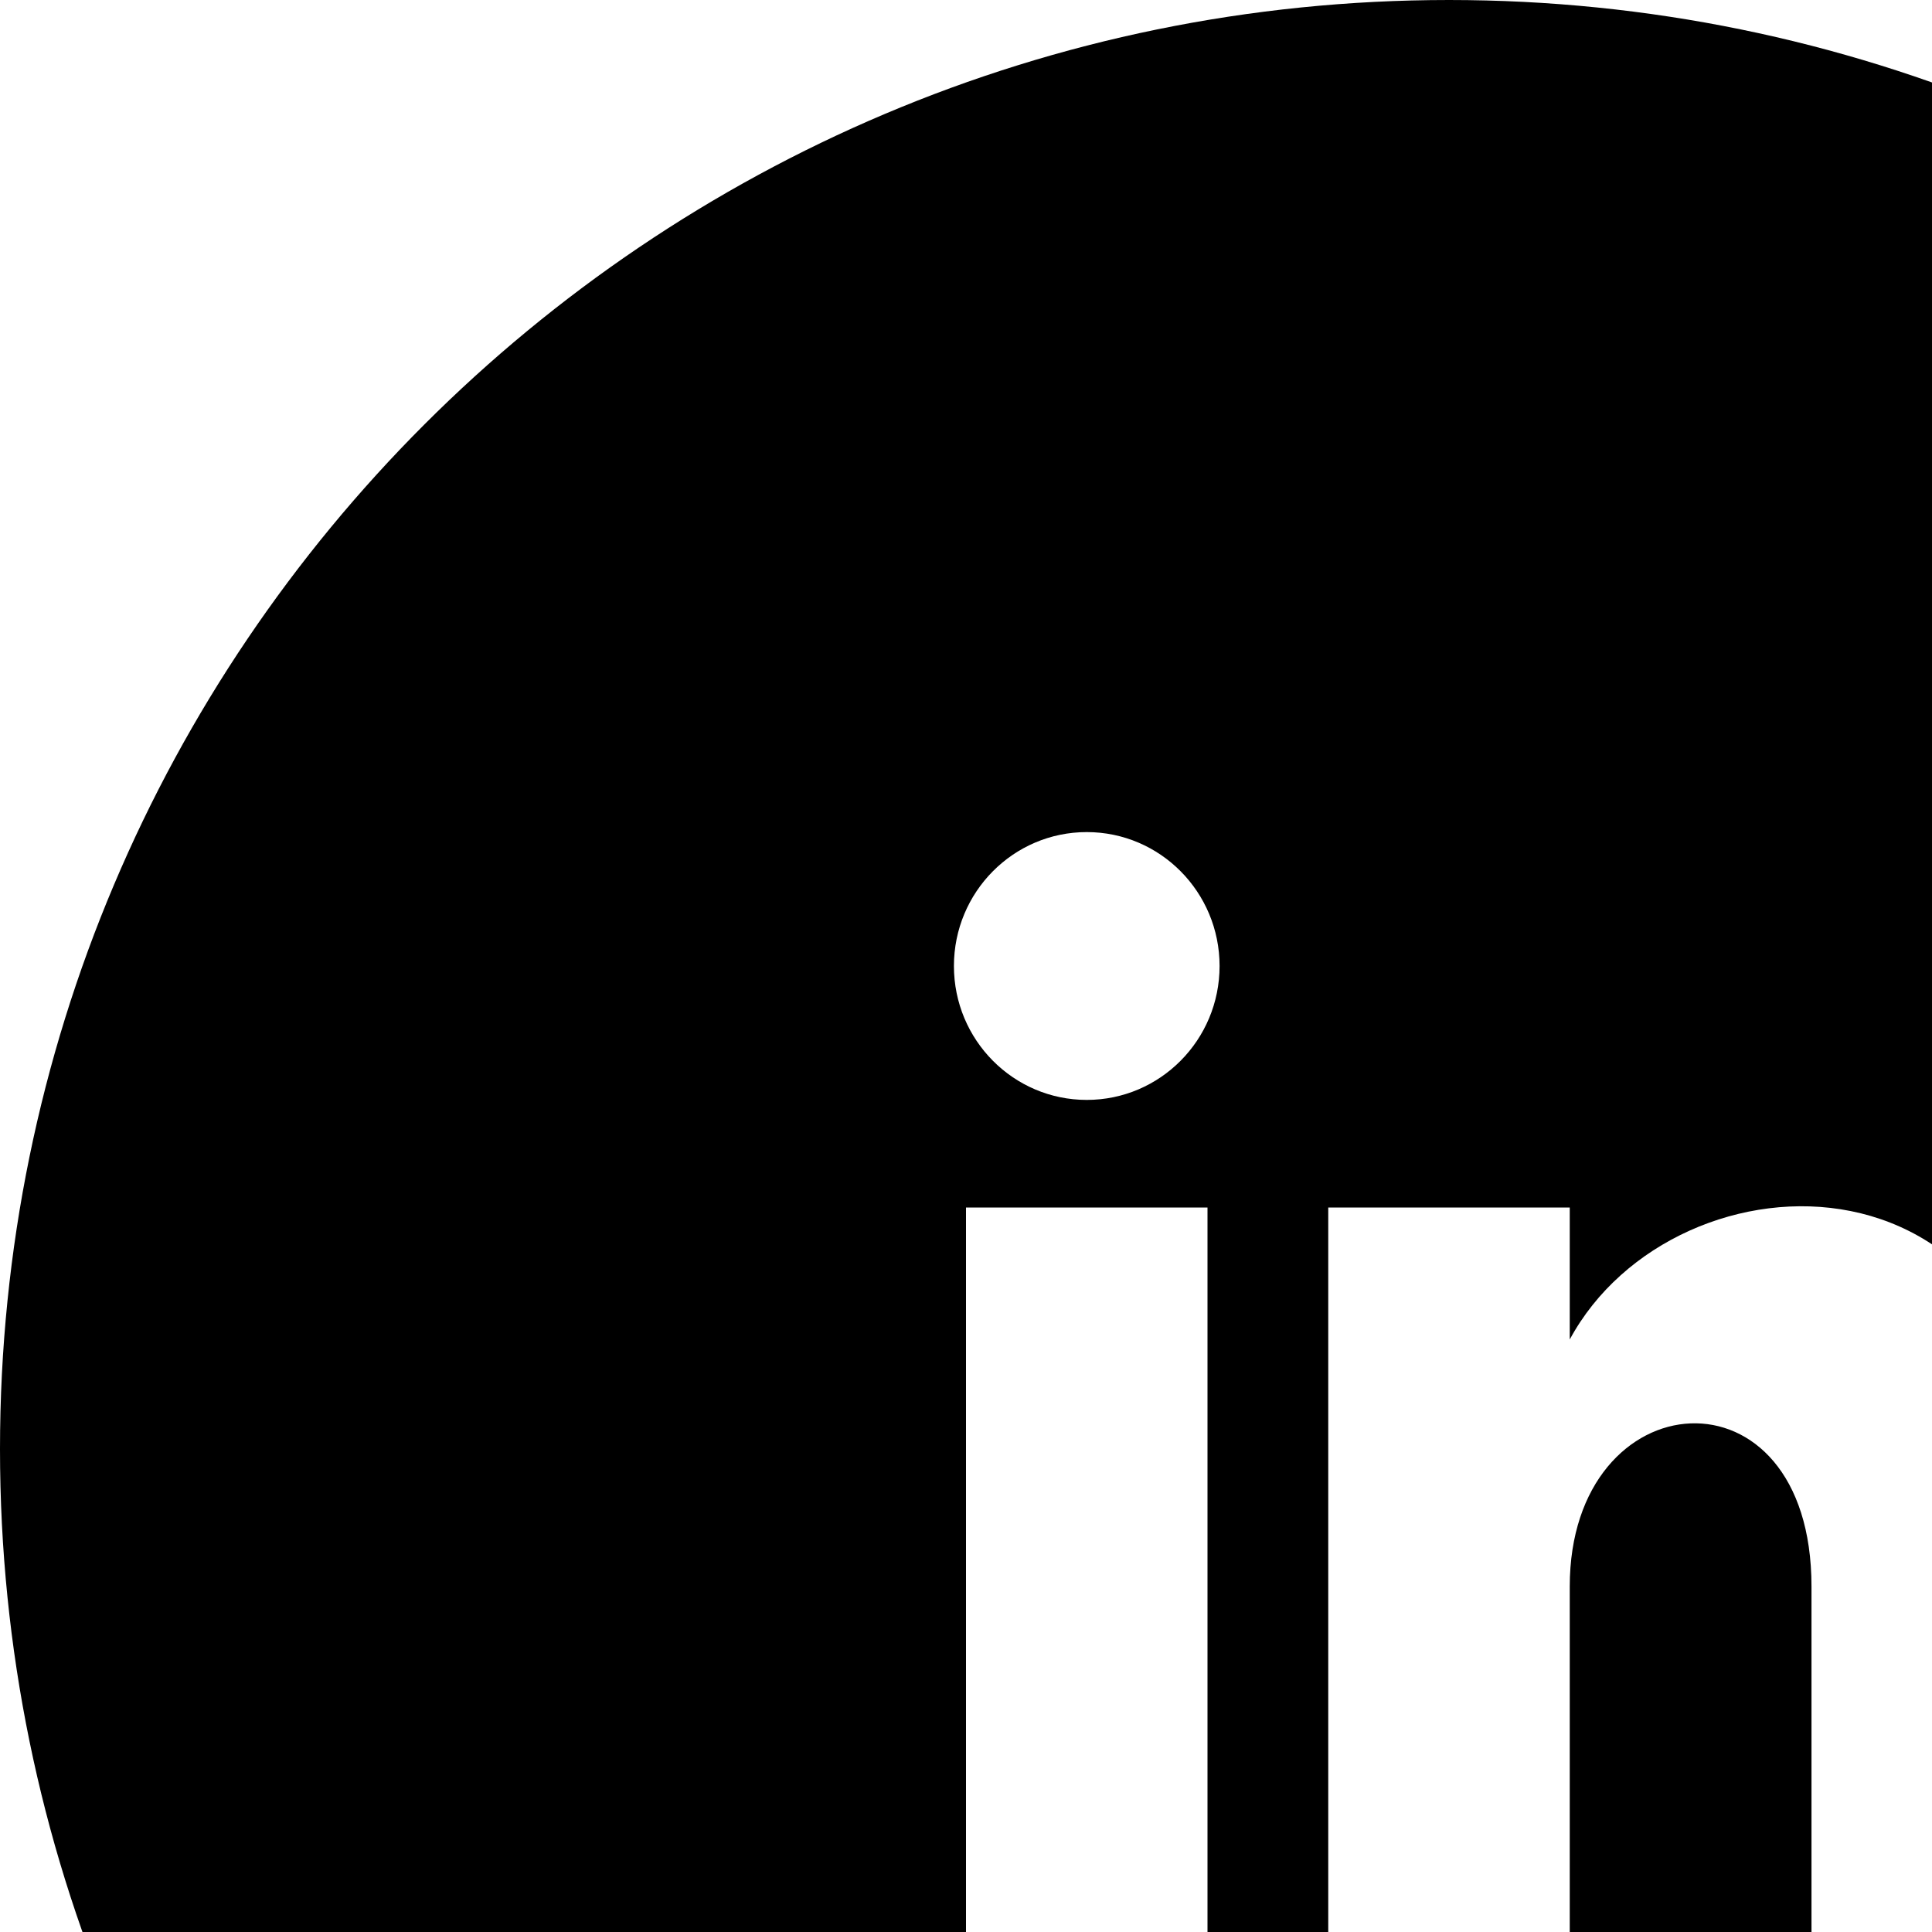
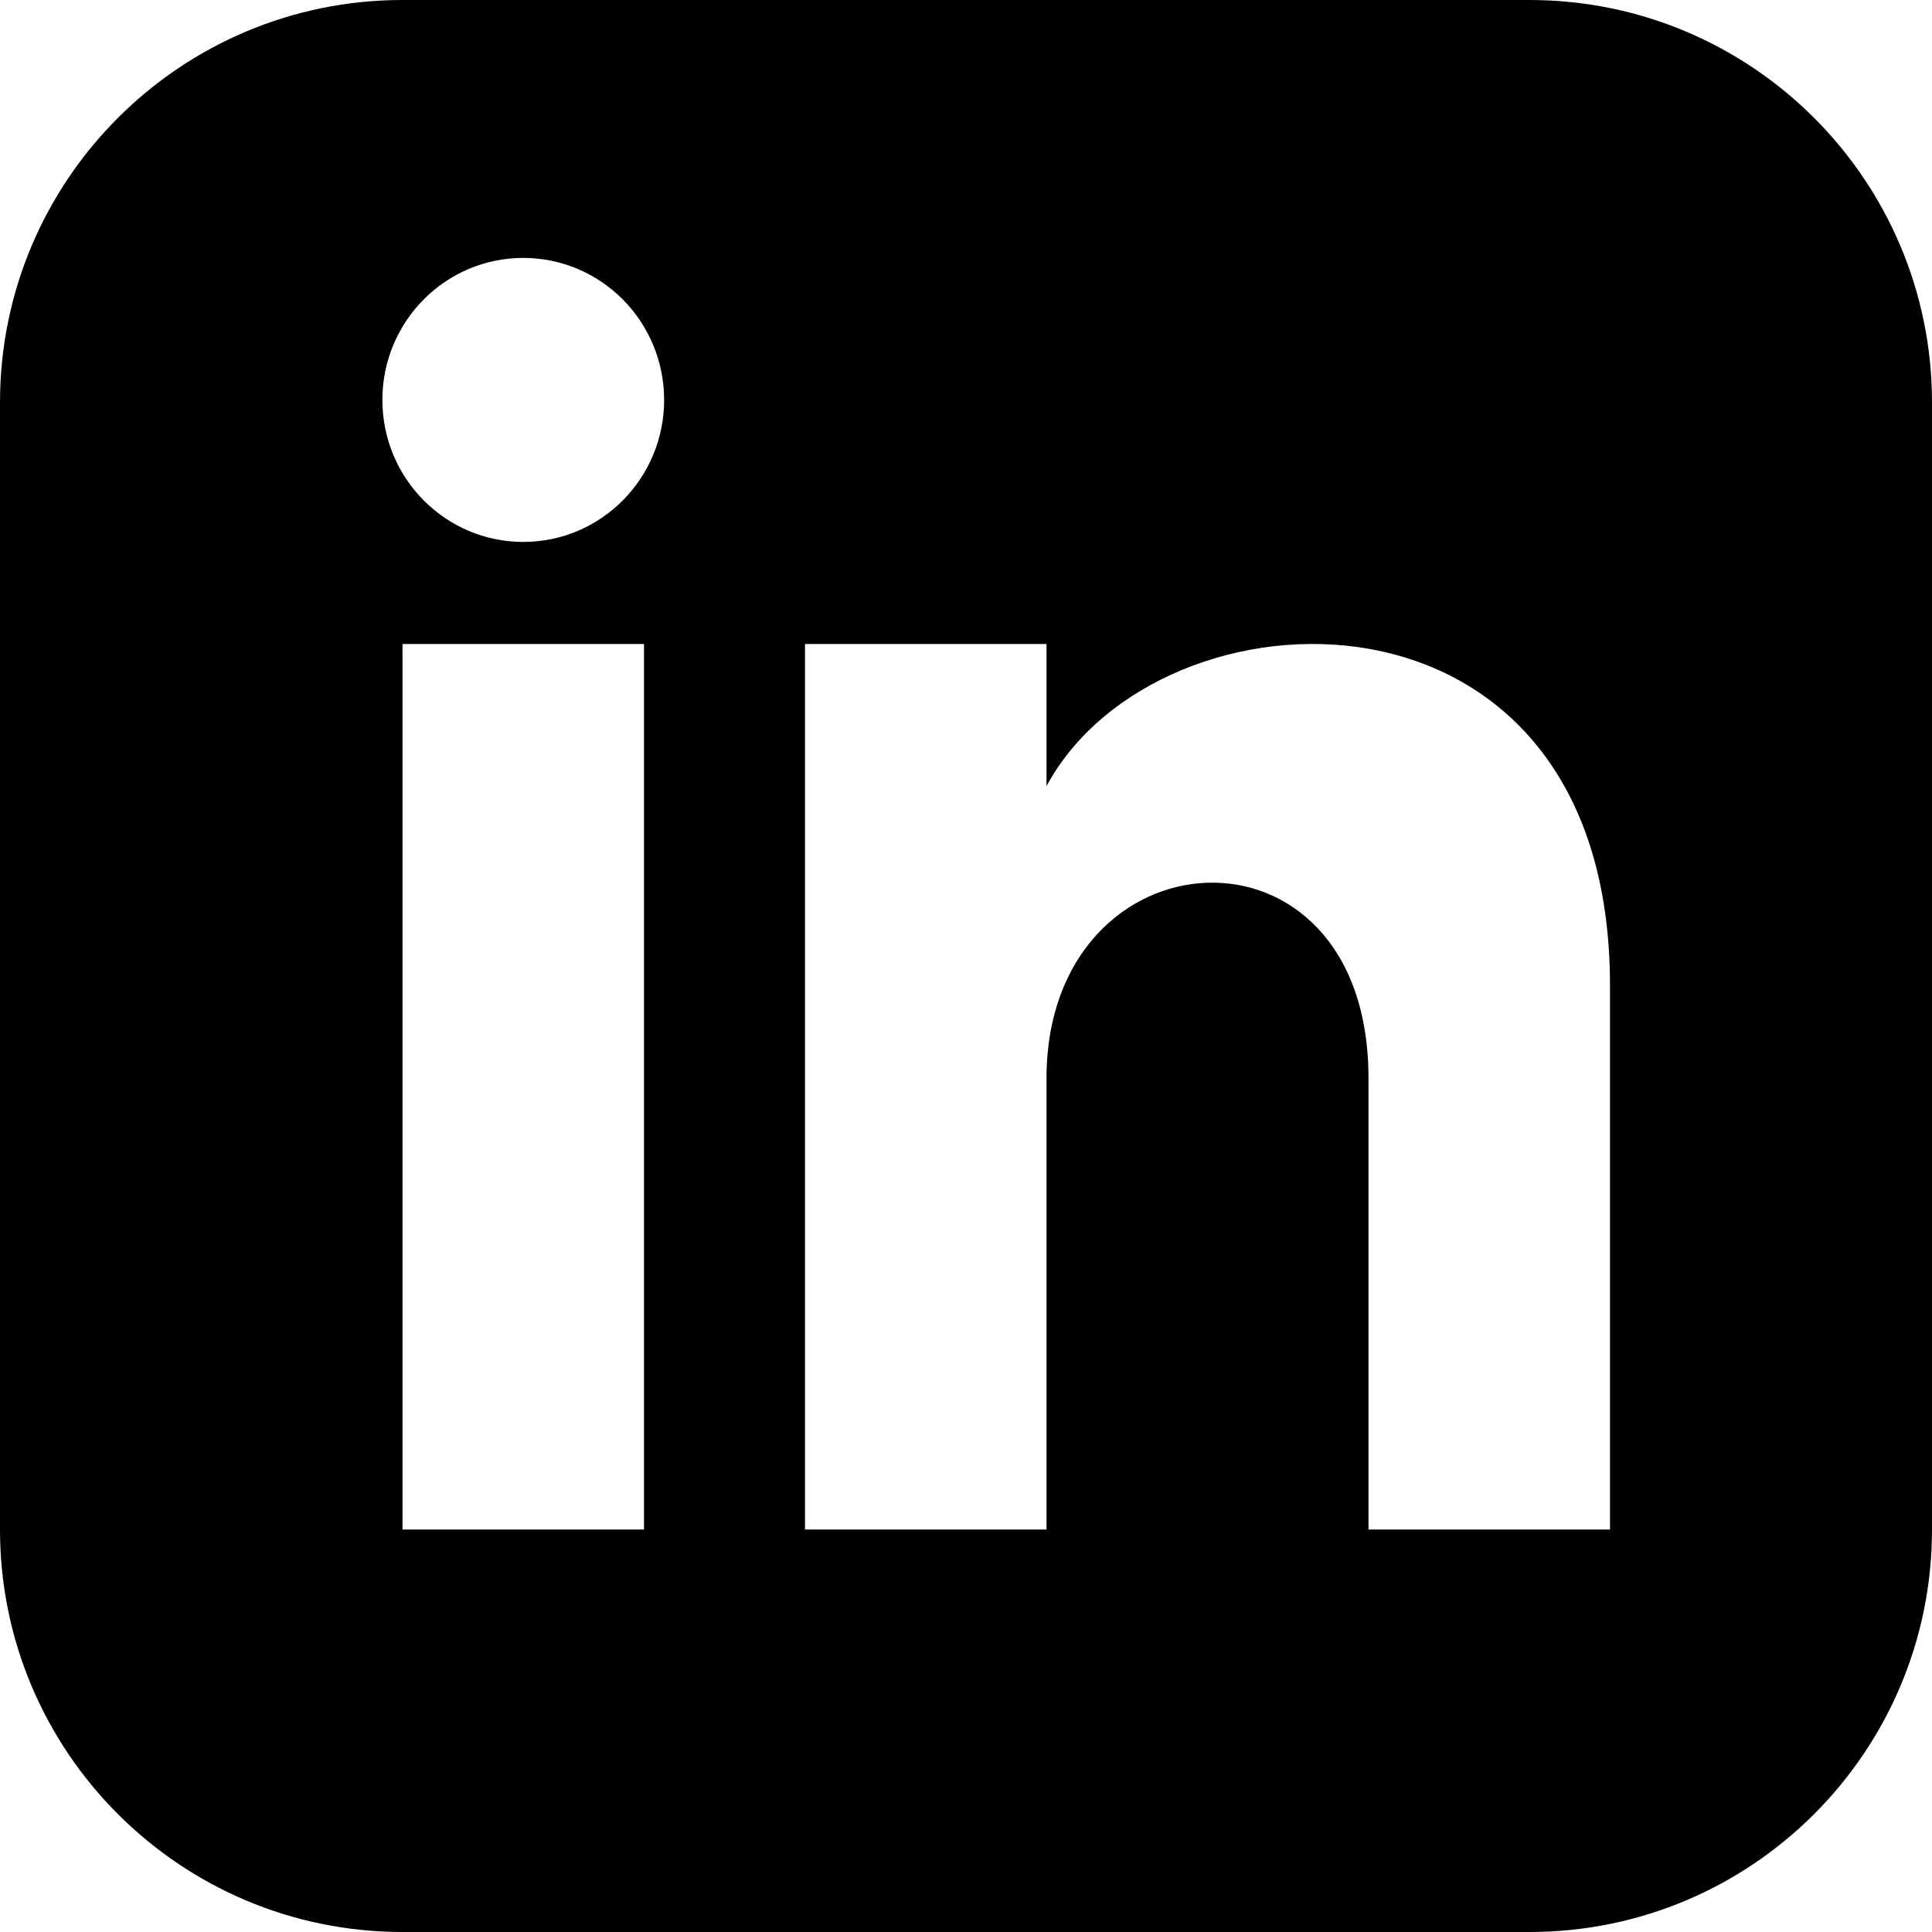
- <svg viewBox="0 0 16 16" width="32" height="32">
-   <path fill="#000000" d="M12 0c-6.627 0-12 5.373-12 12s5.373 12 12 12 12-5.373 12-12-5.373-12-12-12zm-2 16h-2v-6h2v6zm-1-6.891c-.607 0-1.1-.496-1.1-1.109 0-.612.492-1.109 1.1-1.109s1.1.497 1.1 1.109c0 .613-.493 1.109-1.1 1.109zm8 6.891h-1.998v-2.861c0-1.881-2.002-1.722-2.002 0v2.861h-2v-6h2v1.093c.872-1.616 4-1.736 4 1.548v3.359z" />
+ <svg viewBox="0 0 24 24" width="32" height="32">
+   <path d="M19 0h-14c-2.761 0-5 2.239-5 5v14c0 2.761 2.239 5 5 5h14c2.762 0 5-2.239 5-5v-14c0-2.761-2.238-5-5-5zm-11 19h-3v-11h3v11zm-1.5-12.268c-.966 0-1.75-.79-1.75-1.764s.784-1.764 1.75-1.764 1.75.79 1.75 1.764-.783 1.764-1.75 1.764zm13.5 12.268h-3v-5.604c0-3.368-4-3.113-4 0v5.604h-3v-11h3v1.765c1.396-2.586 7-2.777 7 2.476v6.759z" />
</svg>
